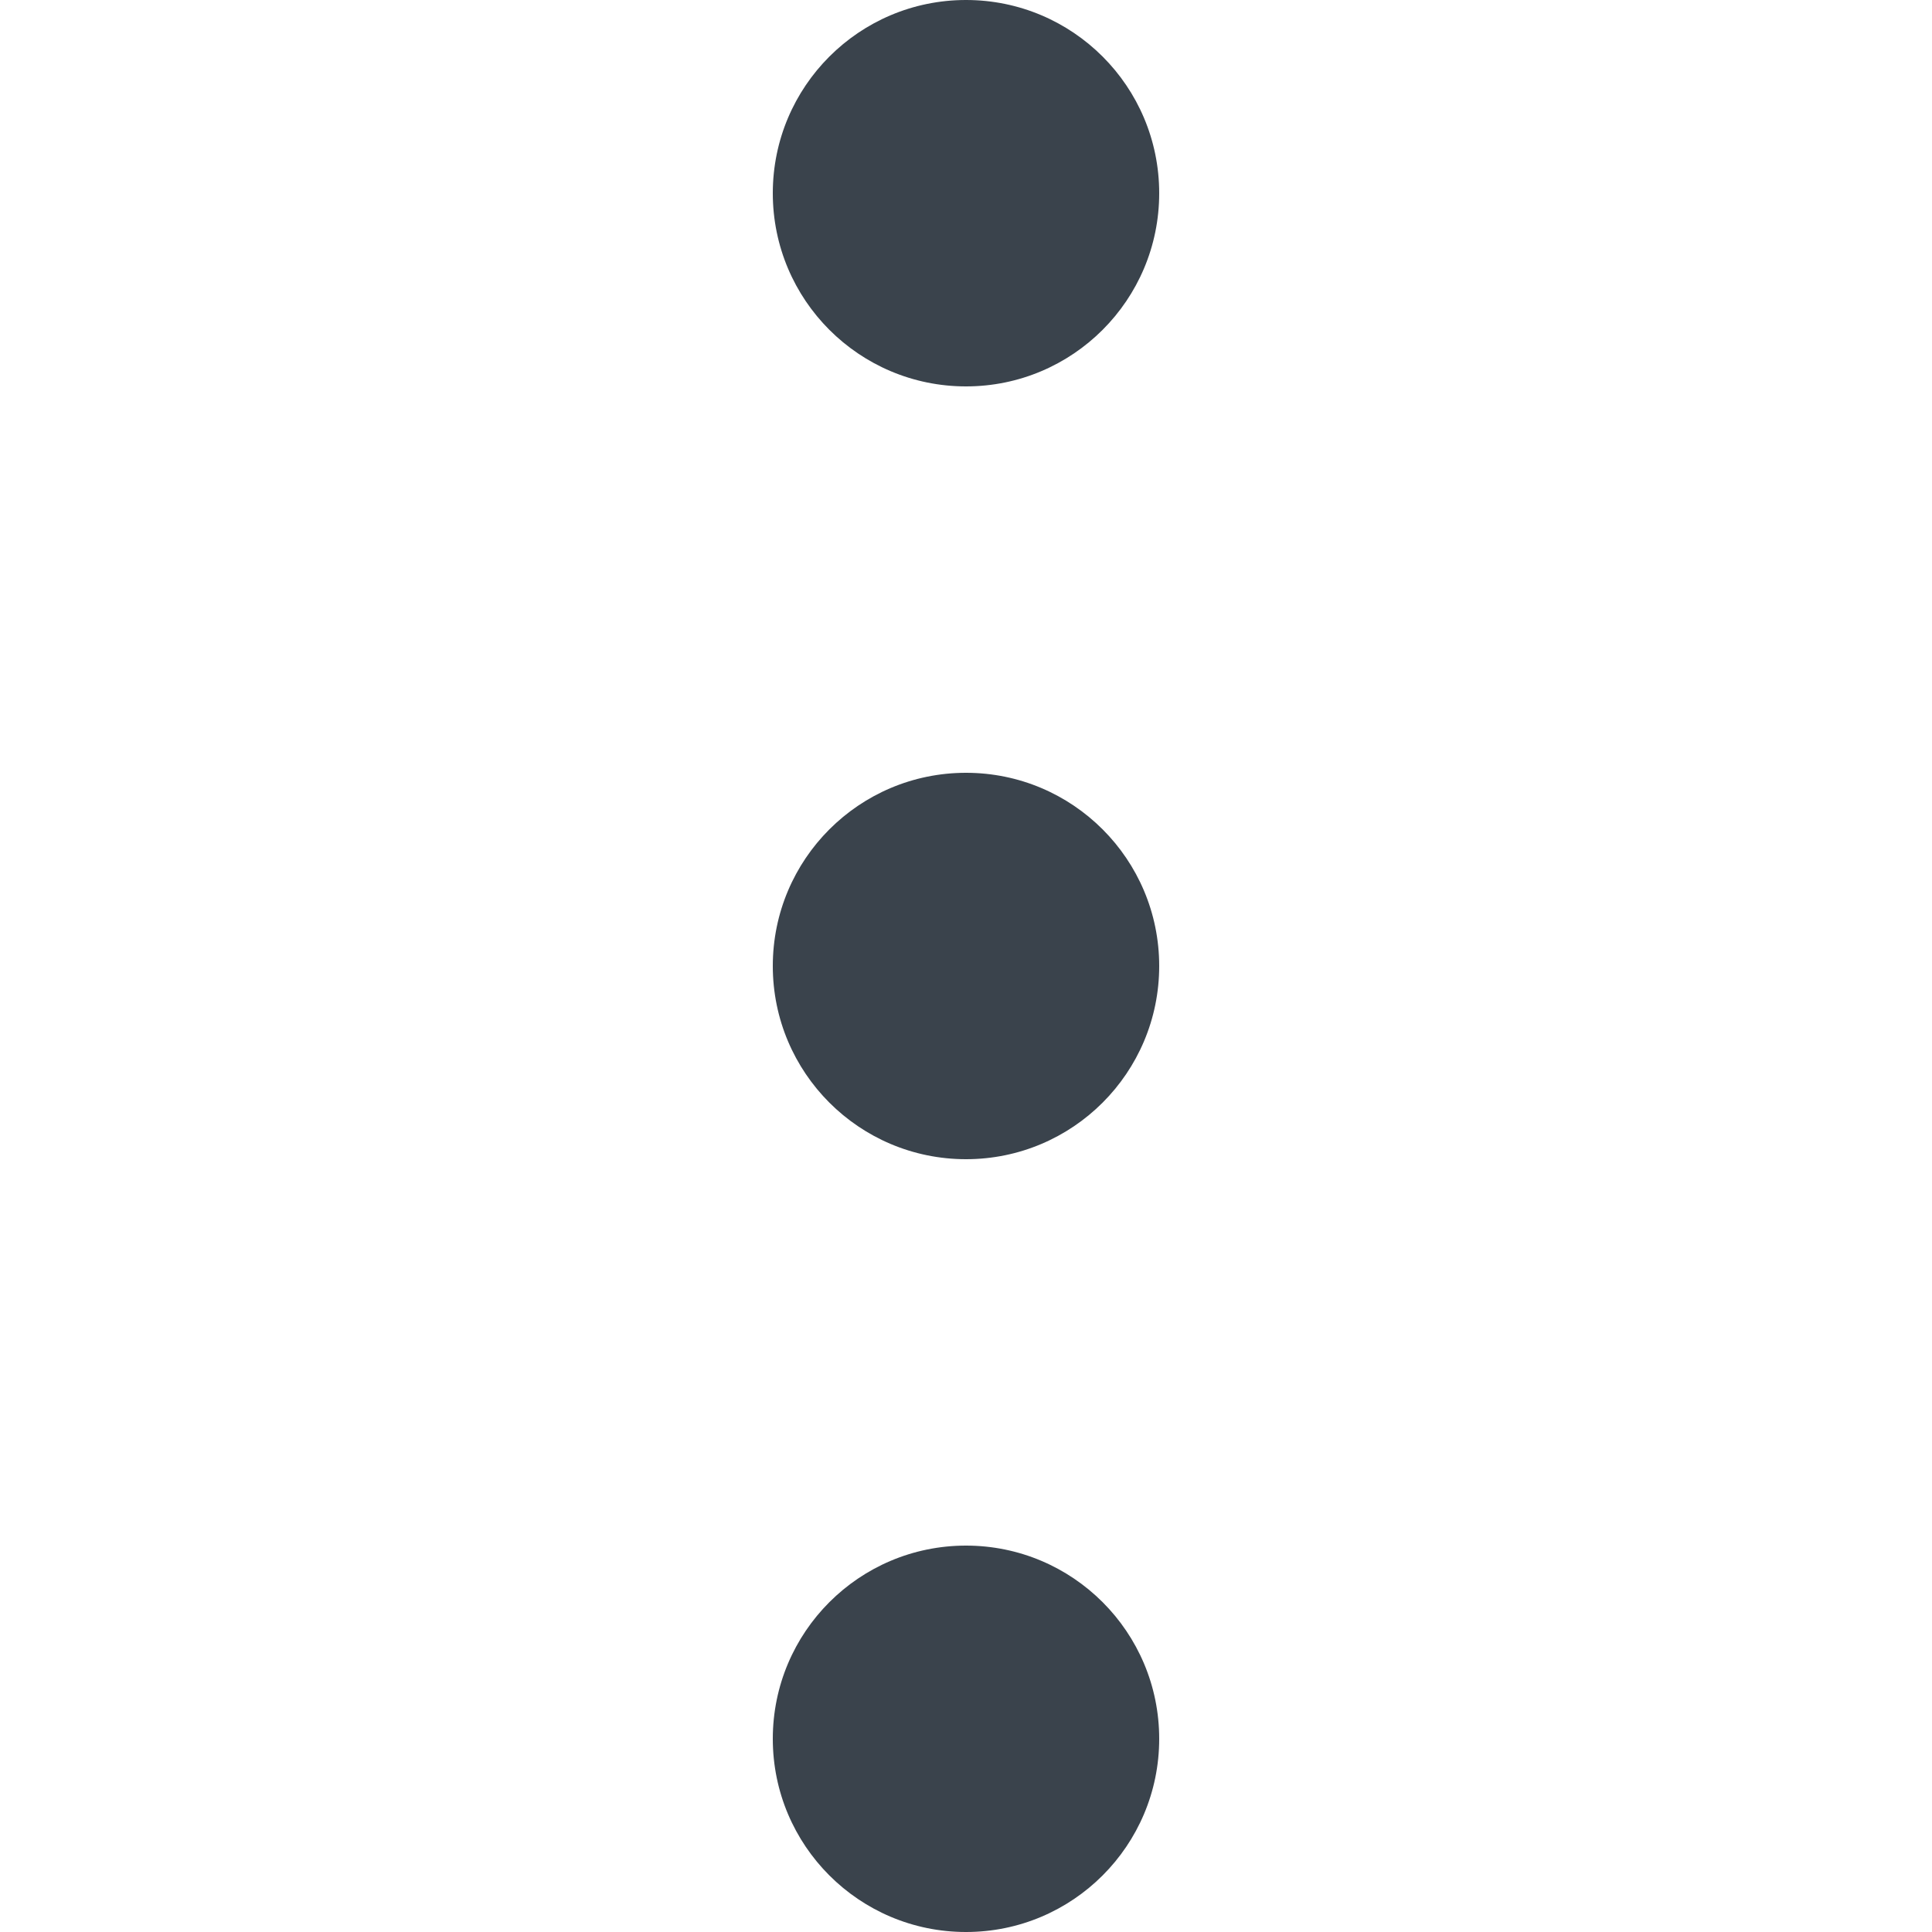
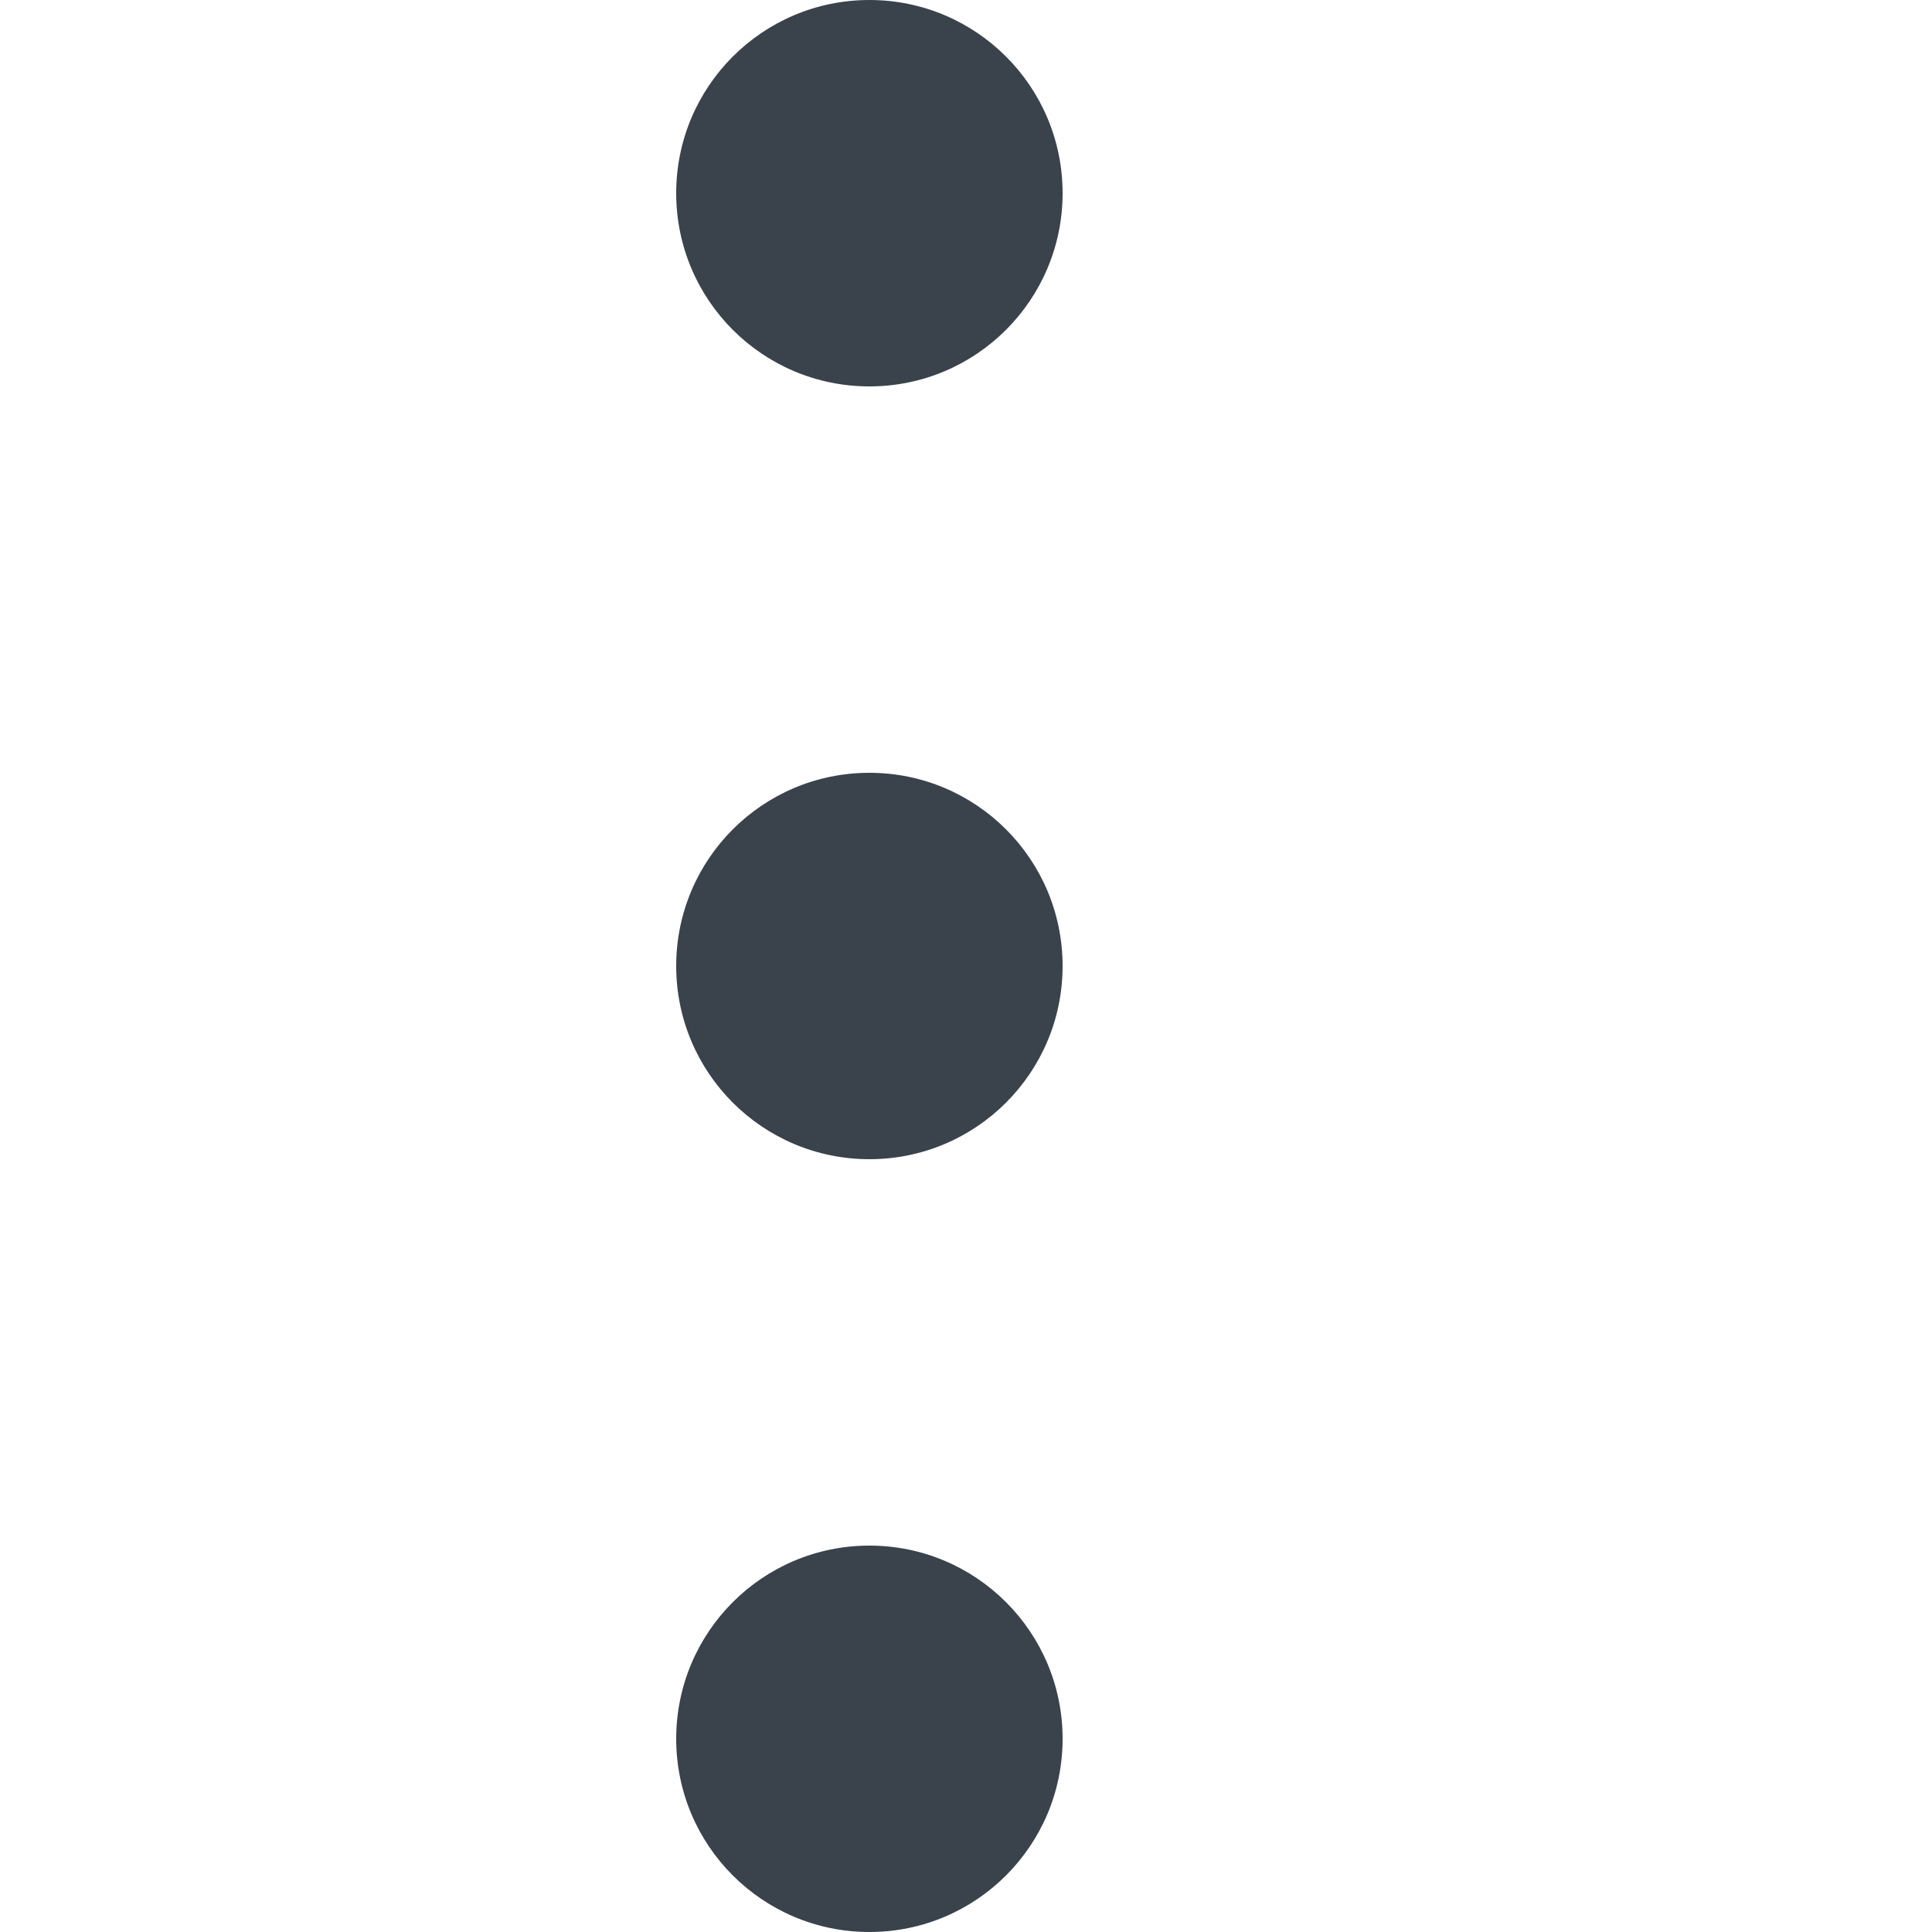
<svg xmlns="http://www.w3.org/2000/svg" width="20px" height="20px" viewBox="0 0 20 20" version="1.1">
  <defs />
  <g id="Page-1" stroke="none" stroke-width="1" fill="none" fill-rule="evenodd">
    <g id="more" transform="translate(-6, -6)" fill="#3A434C">
-       <path d="M16,18 C17.105,18 18,17.105 18,16 C18,14.895 17.105,14 16,14 C14.895,14 14,14.895 14,16 C14,17.105 14.895,18 16,18 Z M24,18 C25.105,18 26,17.105 26,16 C26,14.895 25.105,14 24,14 C22.895,14 22,14.895 22,16 C22,17.105 22.895,18 24,18 Z M8,18 C9.105,18 10,17.105 10,16 C10,14.895 9.105,14 8,14 C6.895,14 6,14.895 6,16 C6,17.105 6.895,18 8,18 Z" transform="translate(16, 16) rotate(-90) translate(-16, -16) " />
+       <path d="M15,26 C16.105,26 17,25.105 17,24 C17,22.895 16.105,22 15,22 C13.895,22 13,22.895 13,24 C13,25.105 13.895,26 15,26 Z M15,18 C16.105,18 17,17.105 17,16 C17,14.895 16.105,14 15,14 C13.895,14 13,14.895 13,16 C13,17.105 13.895,18 15,18 Z M15,10 C16.105,10 17,9.105 17,8 C17,6.895 16.105,6 15,6 C13.895,6 13,6.895 13,8 C13,9.105 13.895,10 15,10 Z" />
    </g>
  </g>
</svg>
